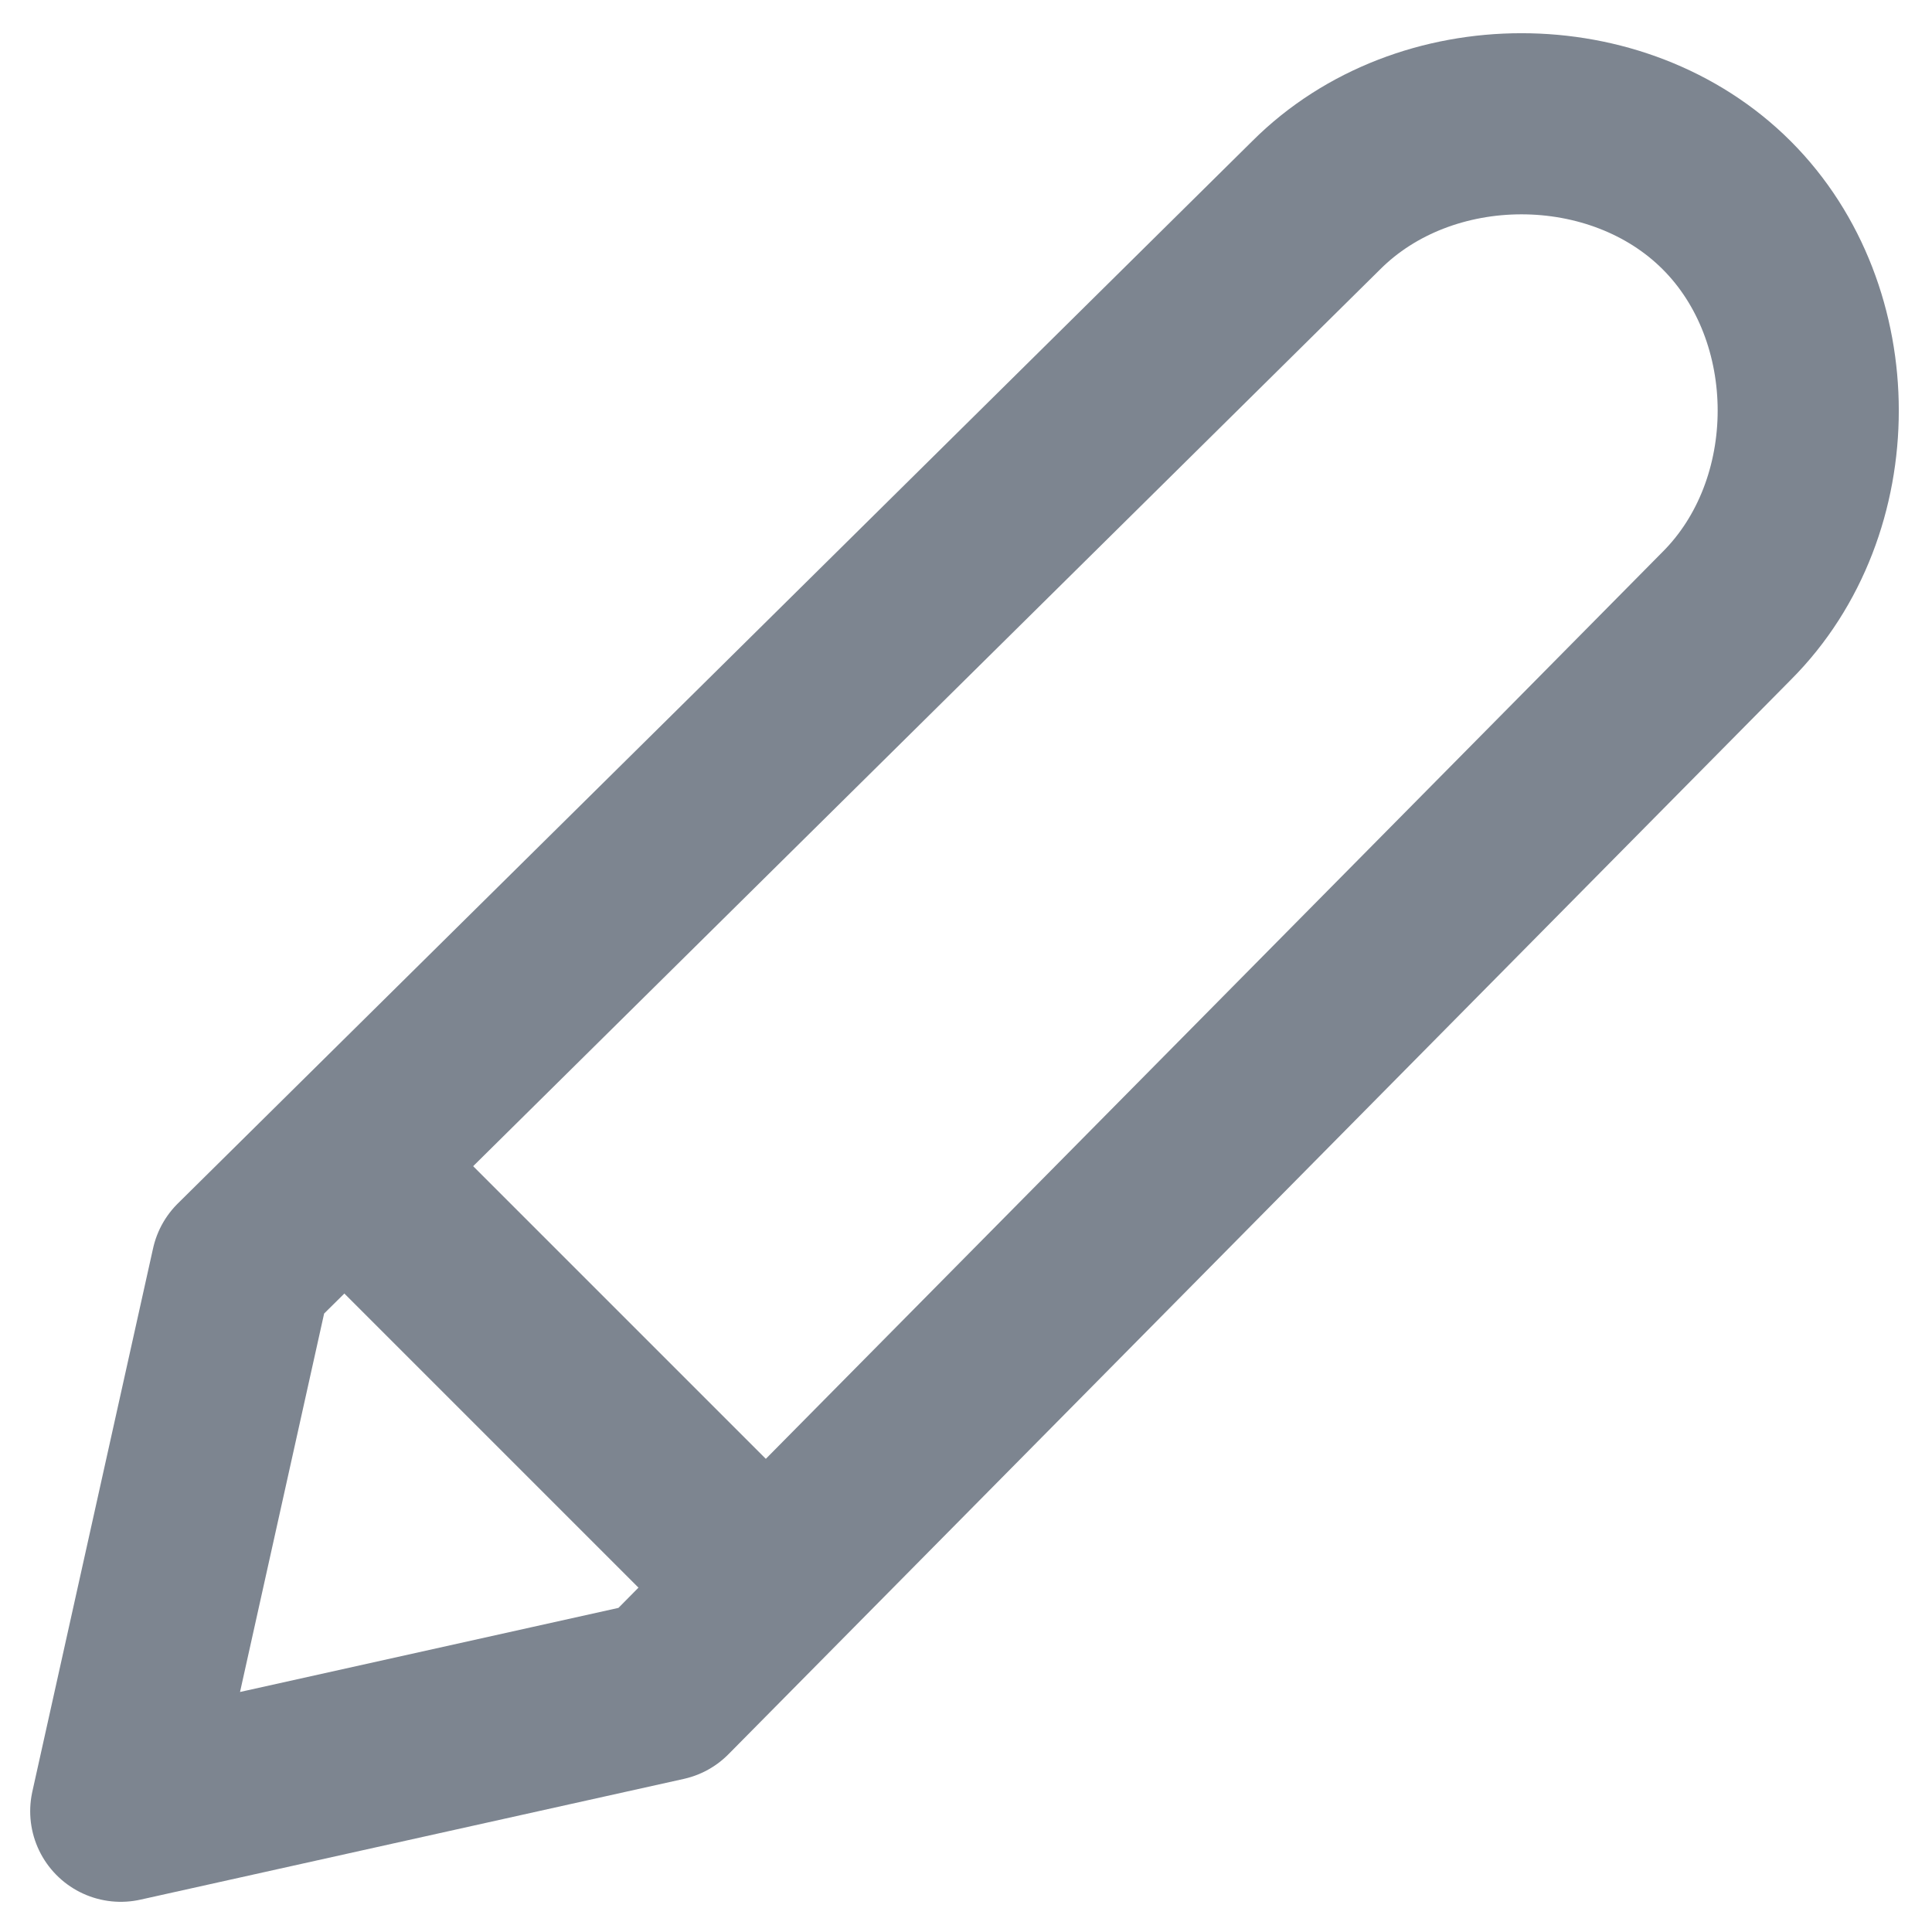
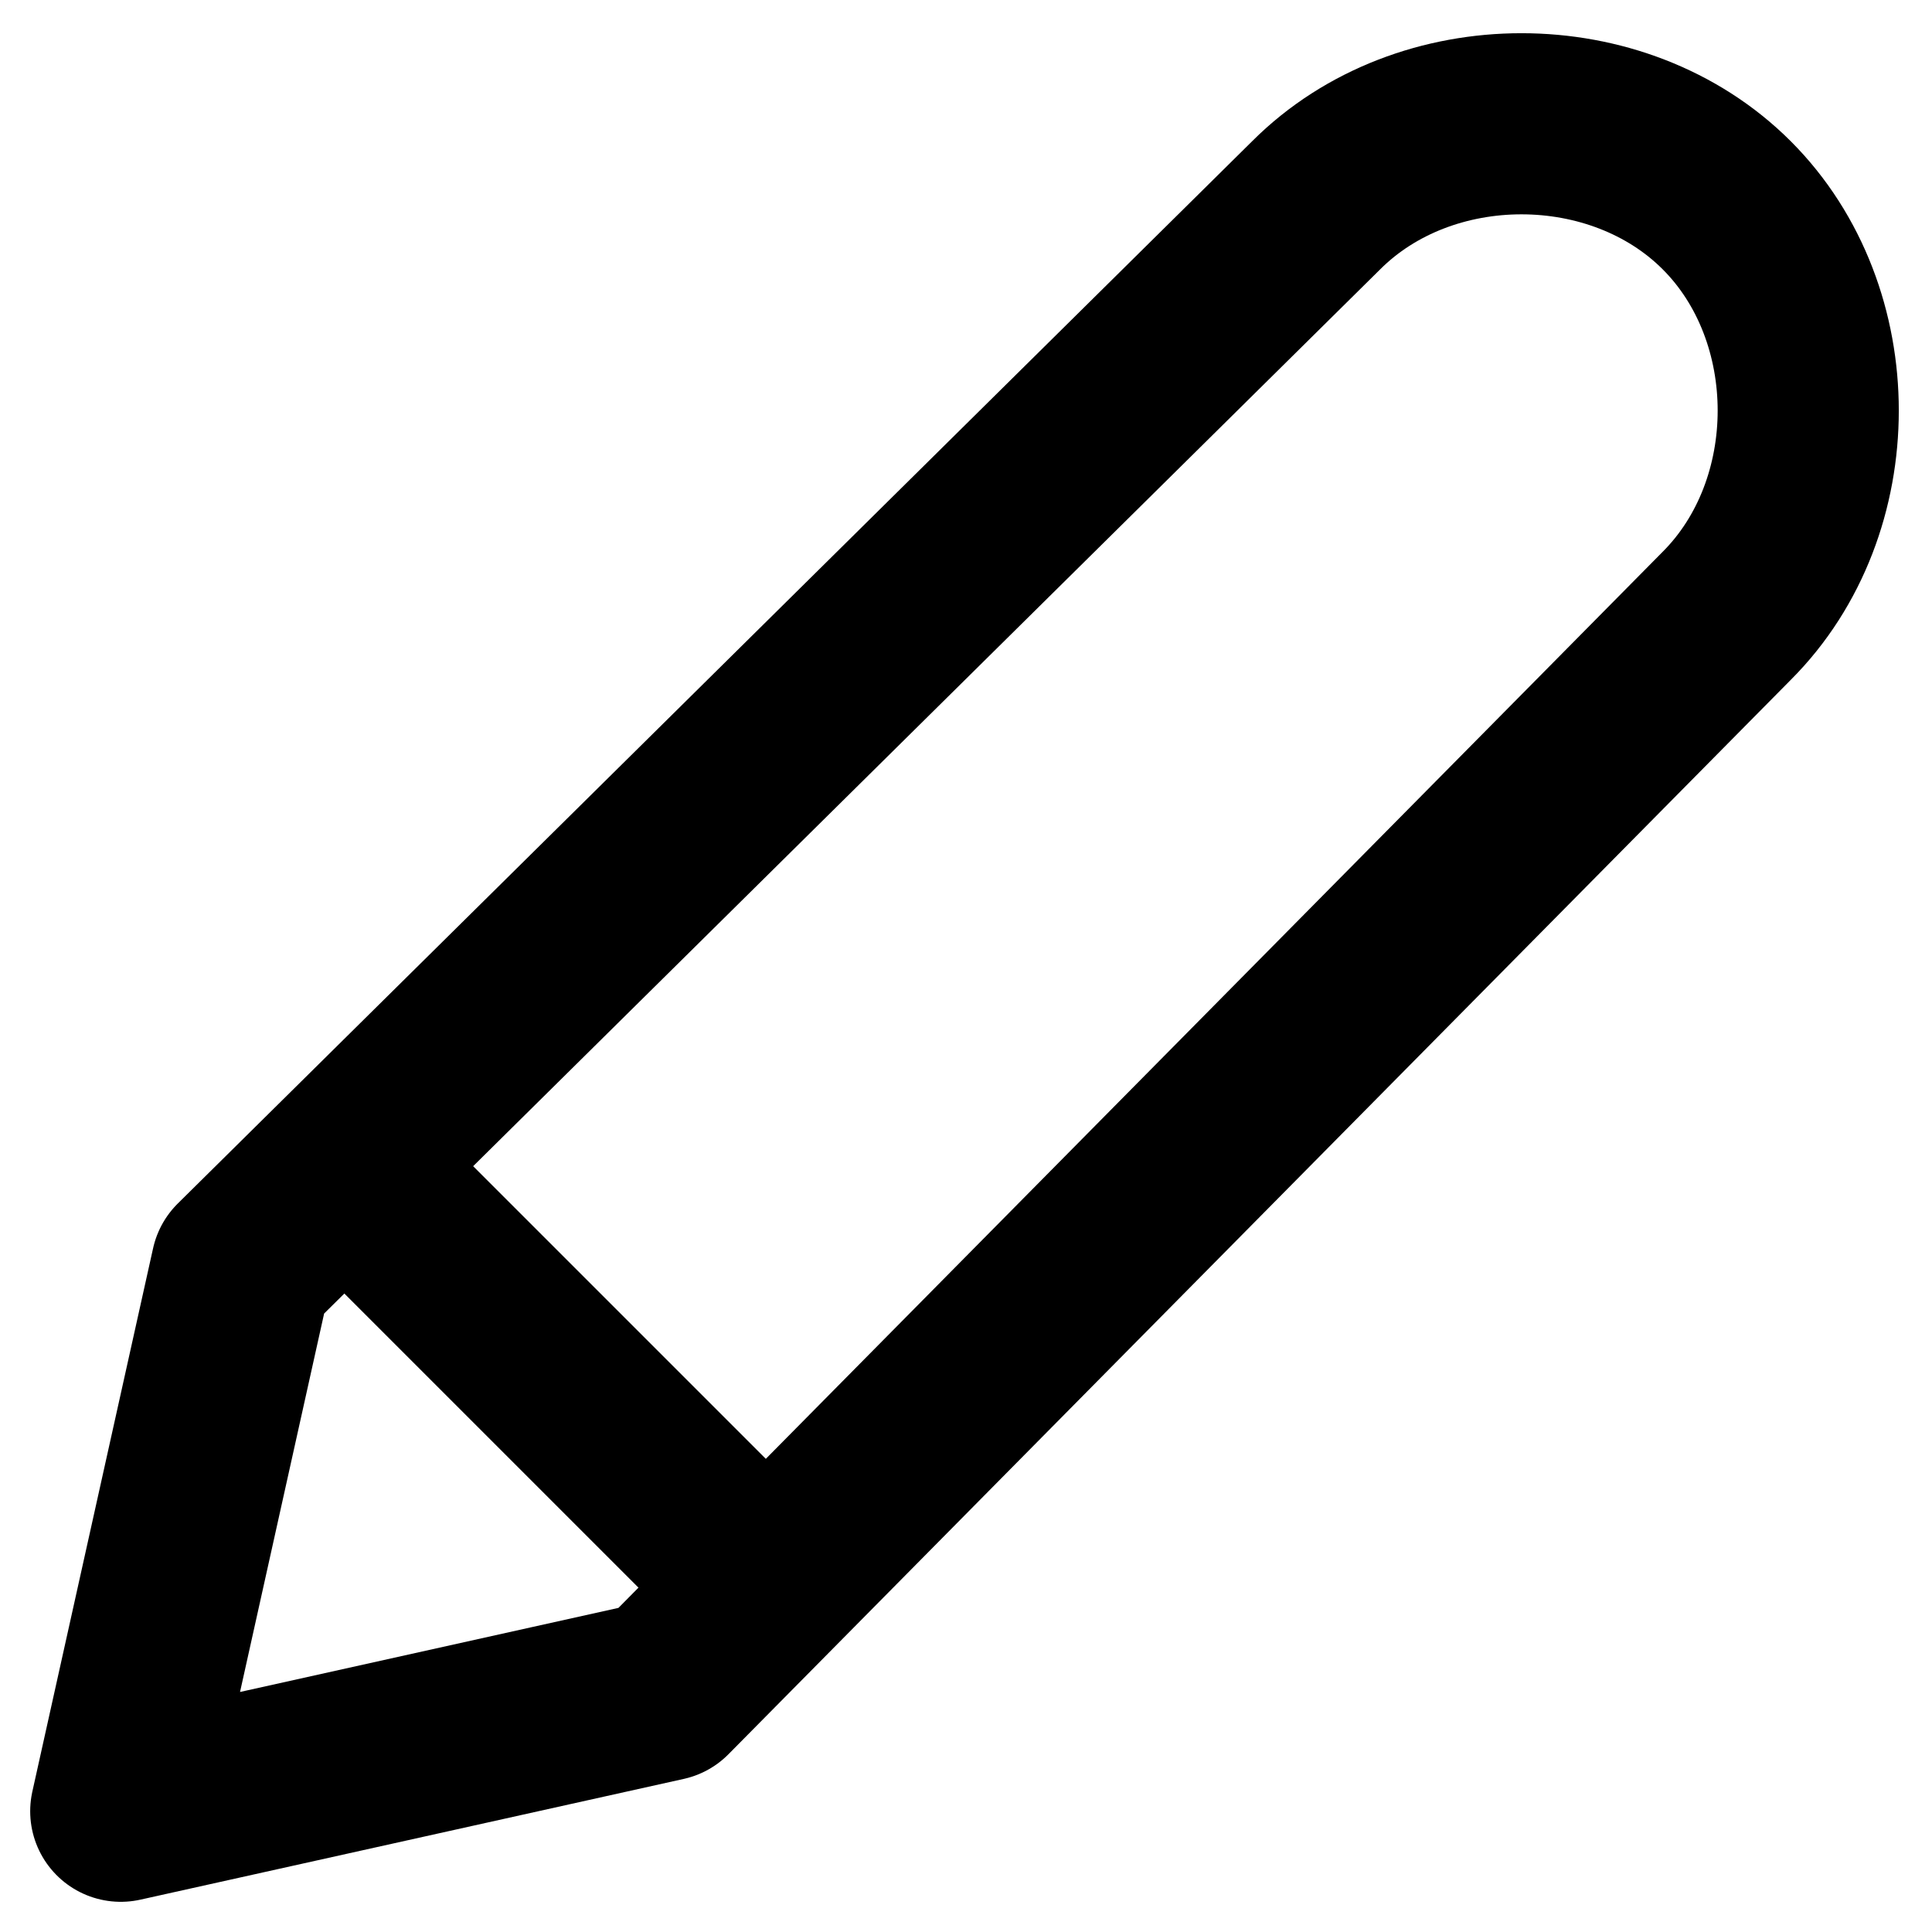
<svg xmlns="http://www.w3.org/2000/svg" version="1.1" viewBox="0 0 16 16">
-   <style>.no-fill{fill:none}.stroke{stroke:#7d8590;stroke-width:1.5px;stroke-linecap:round;stroke-linejoin:round}</style>
+   <style>.no-fill{fill:none}.stroke{stroke:#000000;stroke-width:1.5px;stroke-linecap:round;stroke-linejoin:round}</style>
  <path class="no-fill stroke" d="M5.5,14L14.3,5.1c.9-.9.9-2.5,0-3.4s-2.5-.9-3.4,0L2,10.5l-1,4.5,4.5-1Z" />
  <line class="no-fill stroke" x1="2.9" y1="9.7" x2="6.3" y2="13.1" />
</svg>
